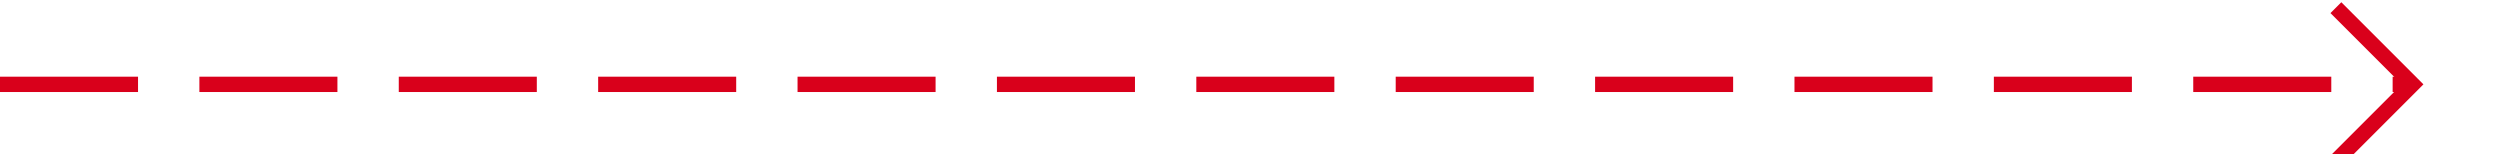
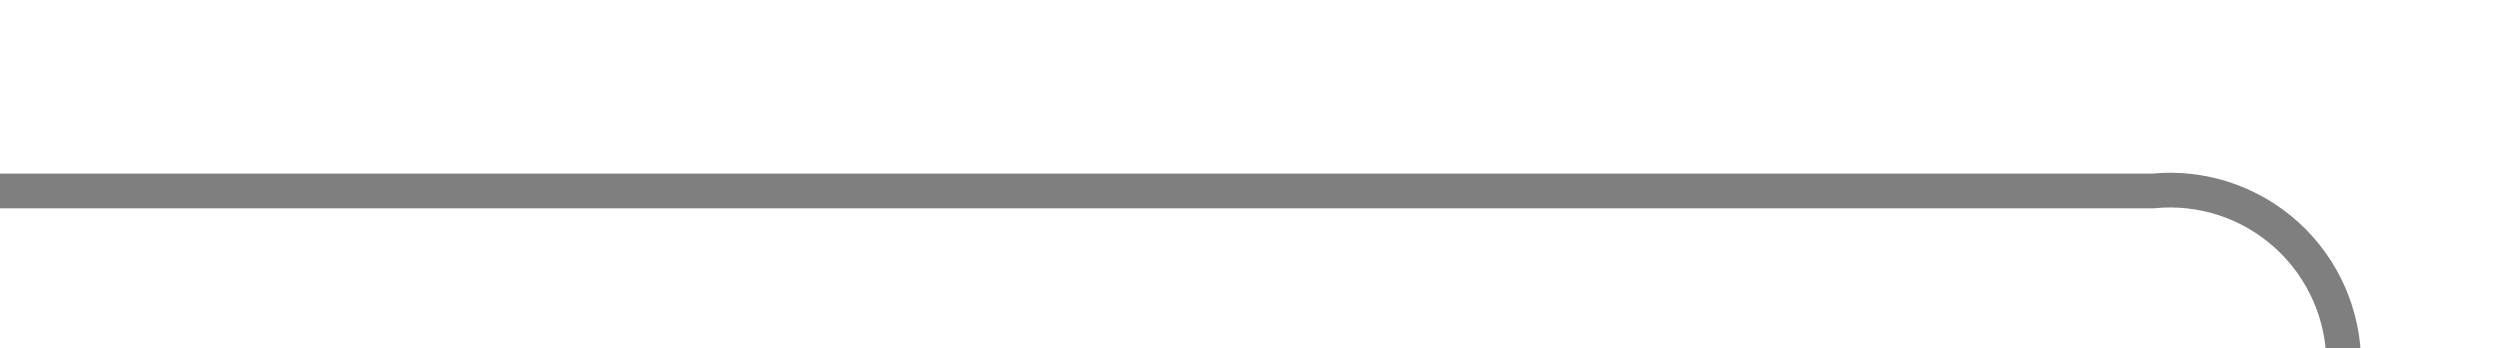
- <svg xmlns="http://www.w3.org/2000/svg" version="1.1" width="163px" height="10px" preserveAspectRatio="xMinYMid meet" viewBox="1390 387  163 8">
-   <path d="M 1390 391.5  L 1547 391.5  " stroke-width="1" stroke-dasharray="9,4" stroke="#d9001b" fill="none" />
-   <path d="M 1541.946 386.854  L 1546.593 391.5  L 1541.946 396.146  L 1542.654 396.854  L 1547.654 391.854  L 1548.007 391.5  L 1547.654 391.146  L 1542.654 386.146  L 1541.946 386.854  Z " fill-rule="nonzero" fill="#d9001b" stroke="none" />
+ <svg xmlns="http://www.w3.org/2000/svg" version="1.1" width="72px" height="10px" preserveAspectRatio="xMinYMid meet" viewBox="1308 406  72 8">
+   <path d="M 1308 410.5  L 1370 410.5  A 5 5 0 0 1 1375.5 415.5 L 1375.5 485  " stroke-width="1" stroke="#7f7f7f" fill="none" />
+   <path d="M 1380.146 479.946  L 1375.5 484.593  L 1370.854 479.946  L 1370.146 480.654  L 1375.146 485.654  L 1375.5 486.007  L 1375.854 485.654  L 1380.854 480.654  L 1380.146 479.946  Z " fill-rule="nonzero" fill="#7f7f7f" stroke="none" />
</svg>
